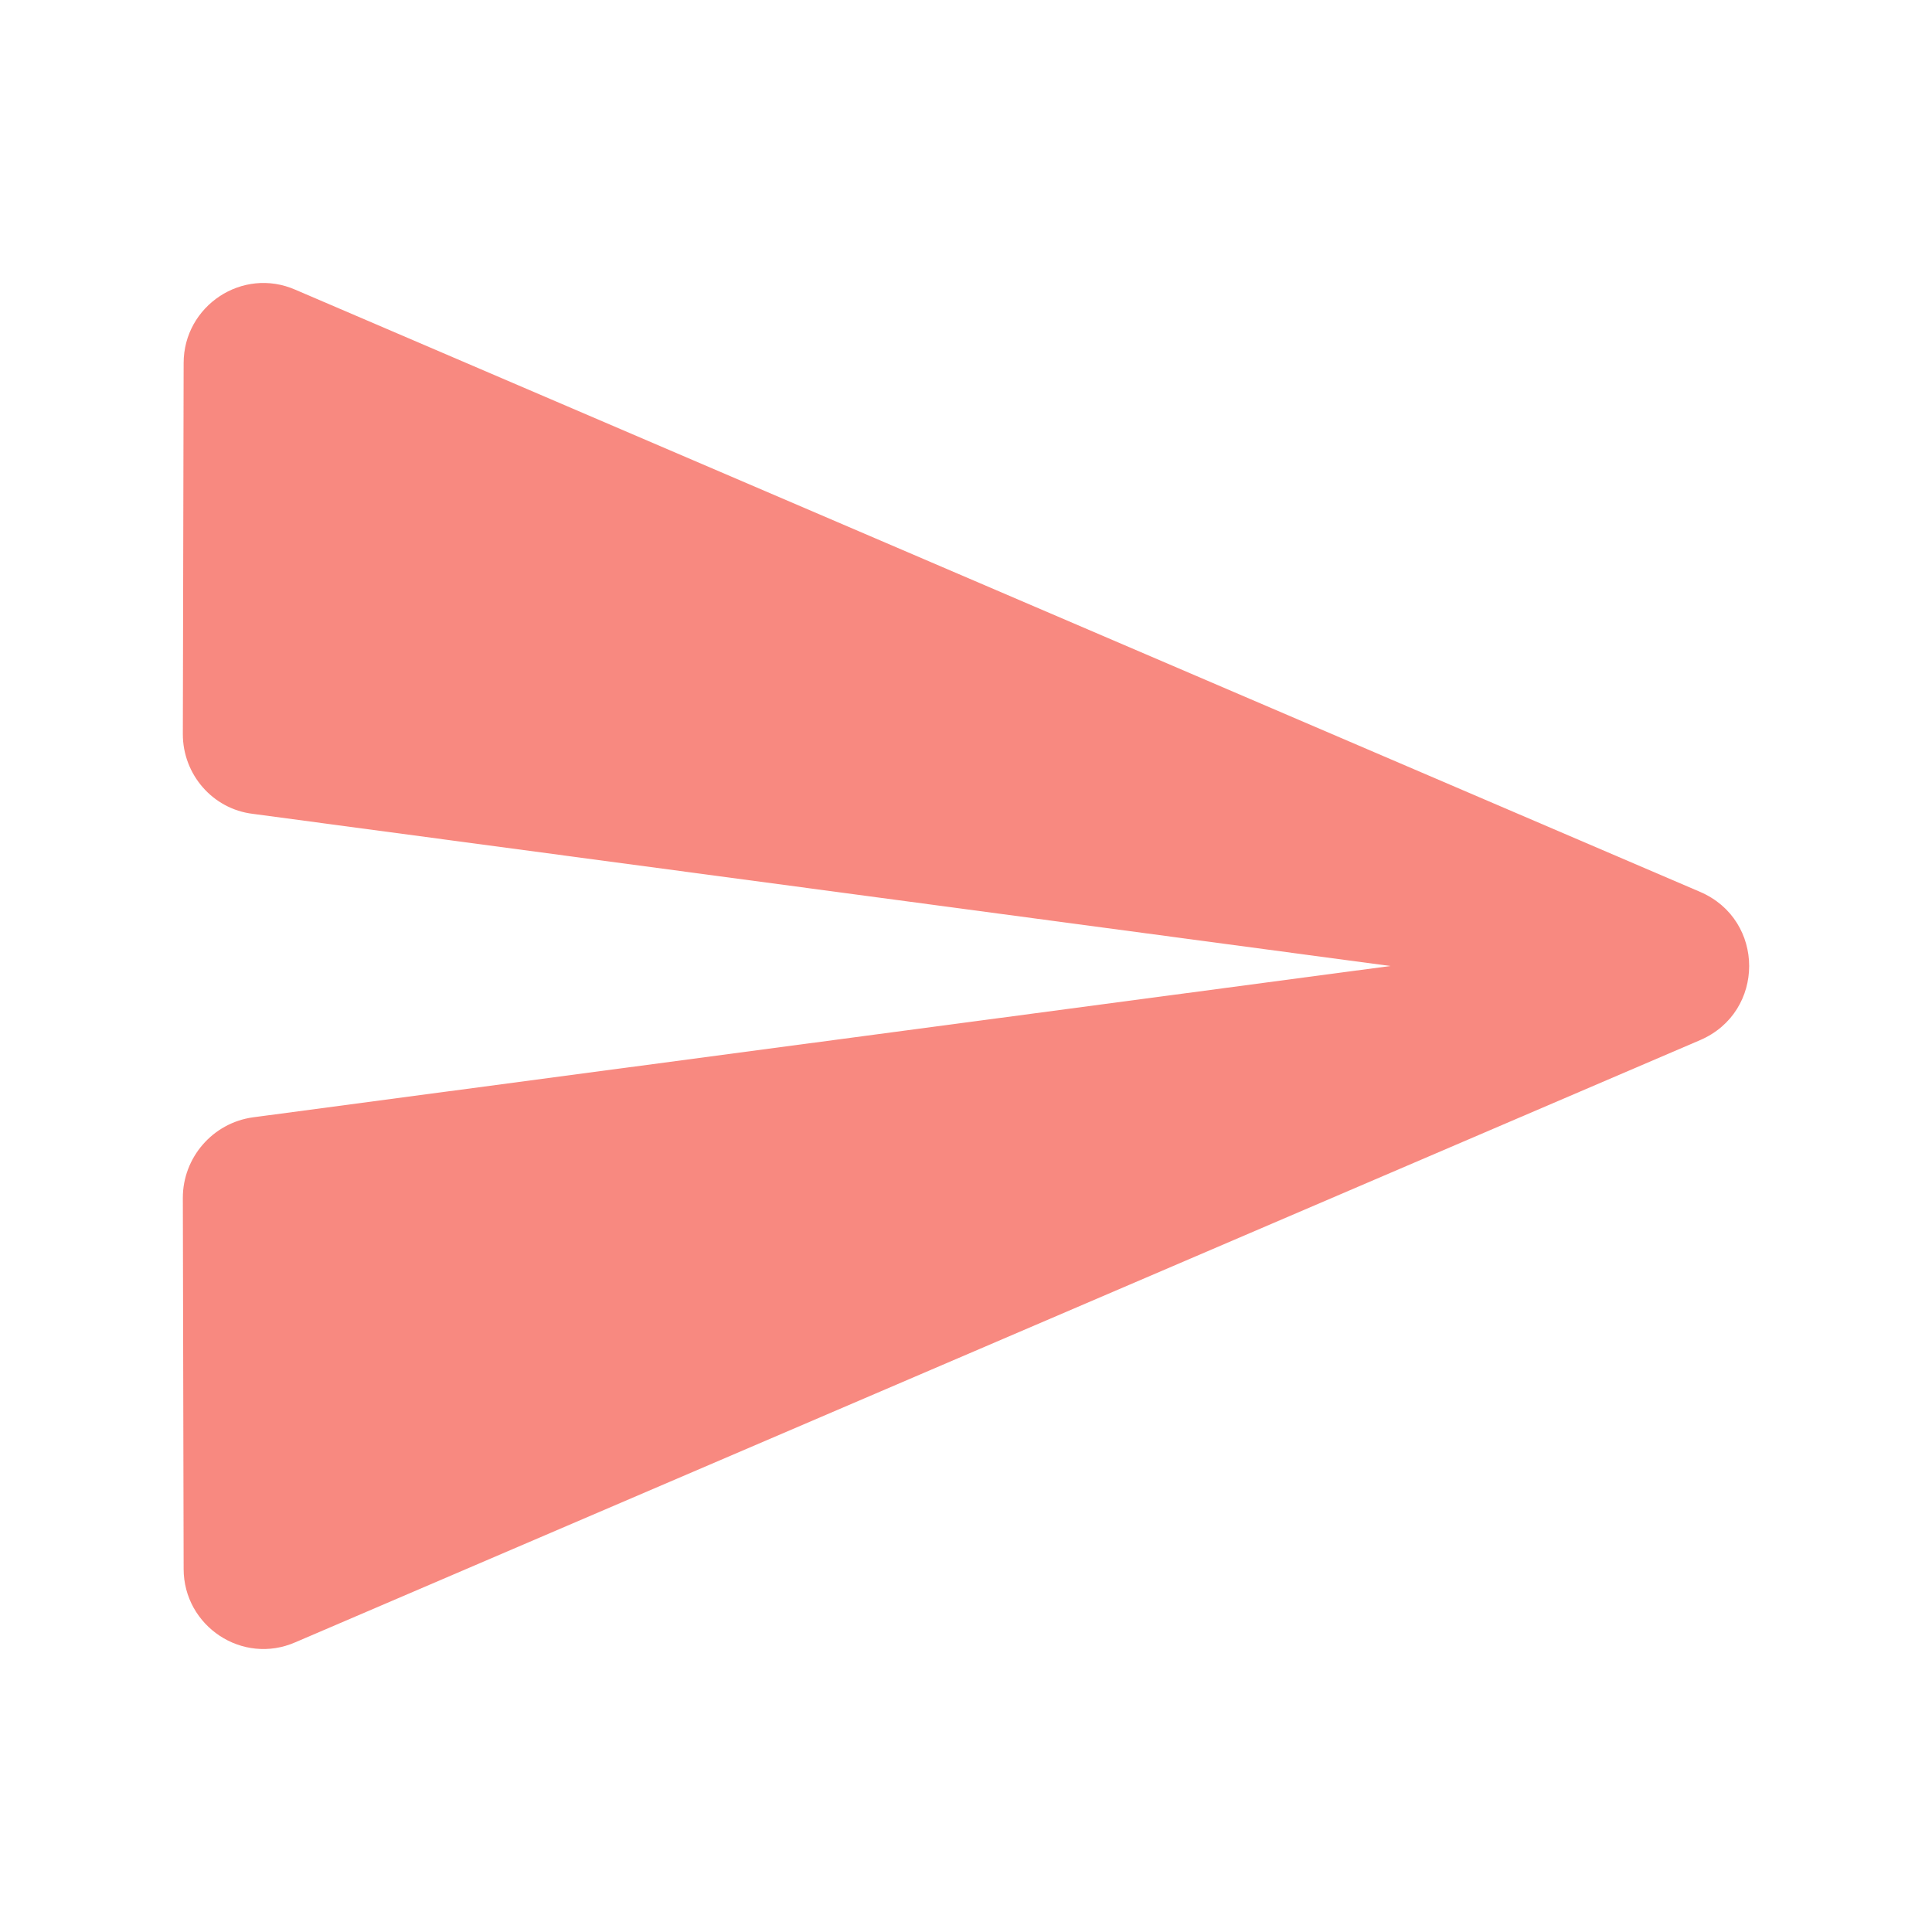
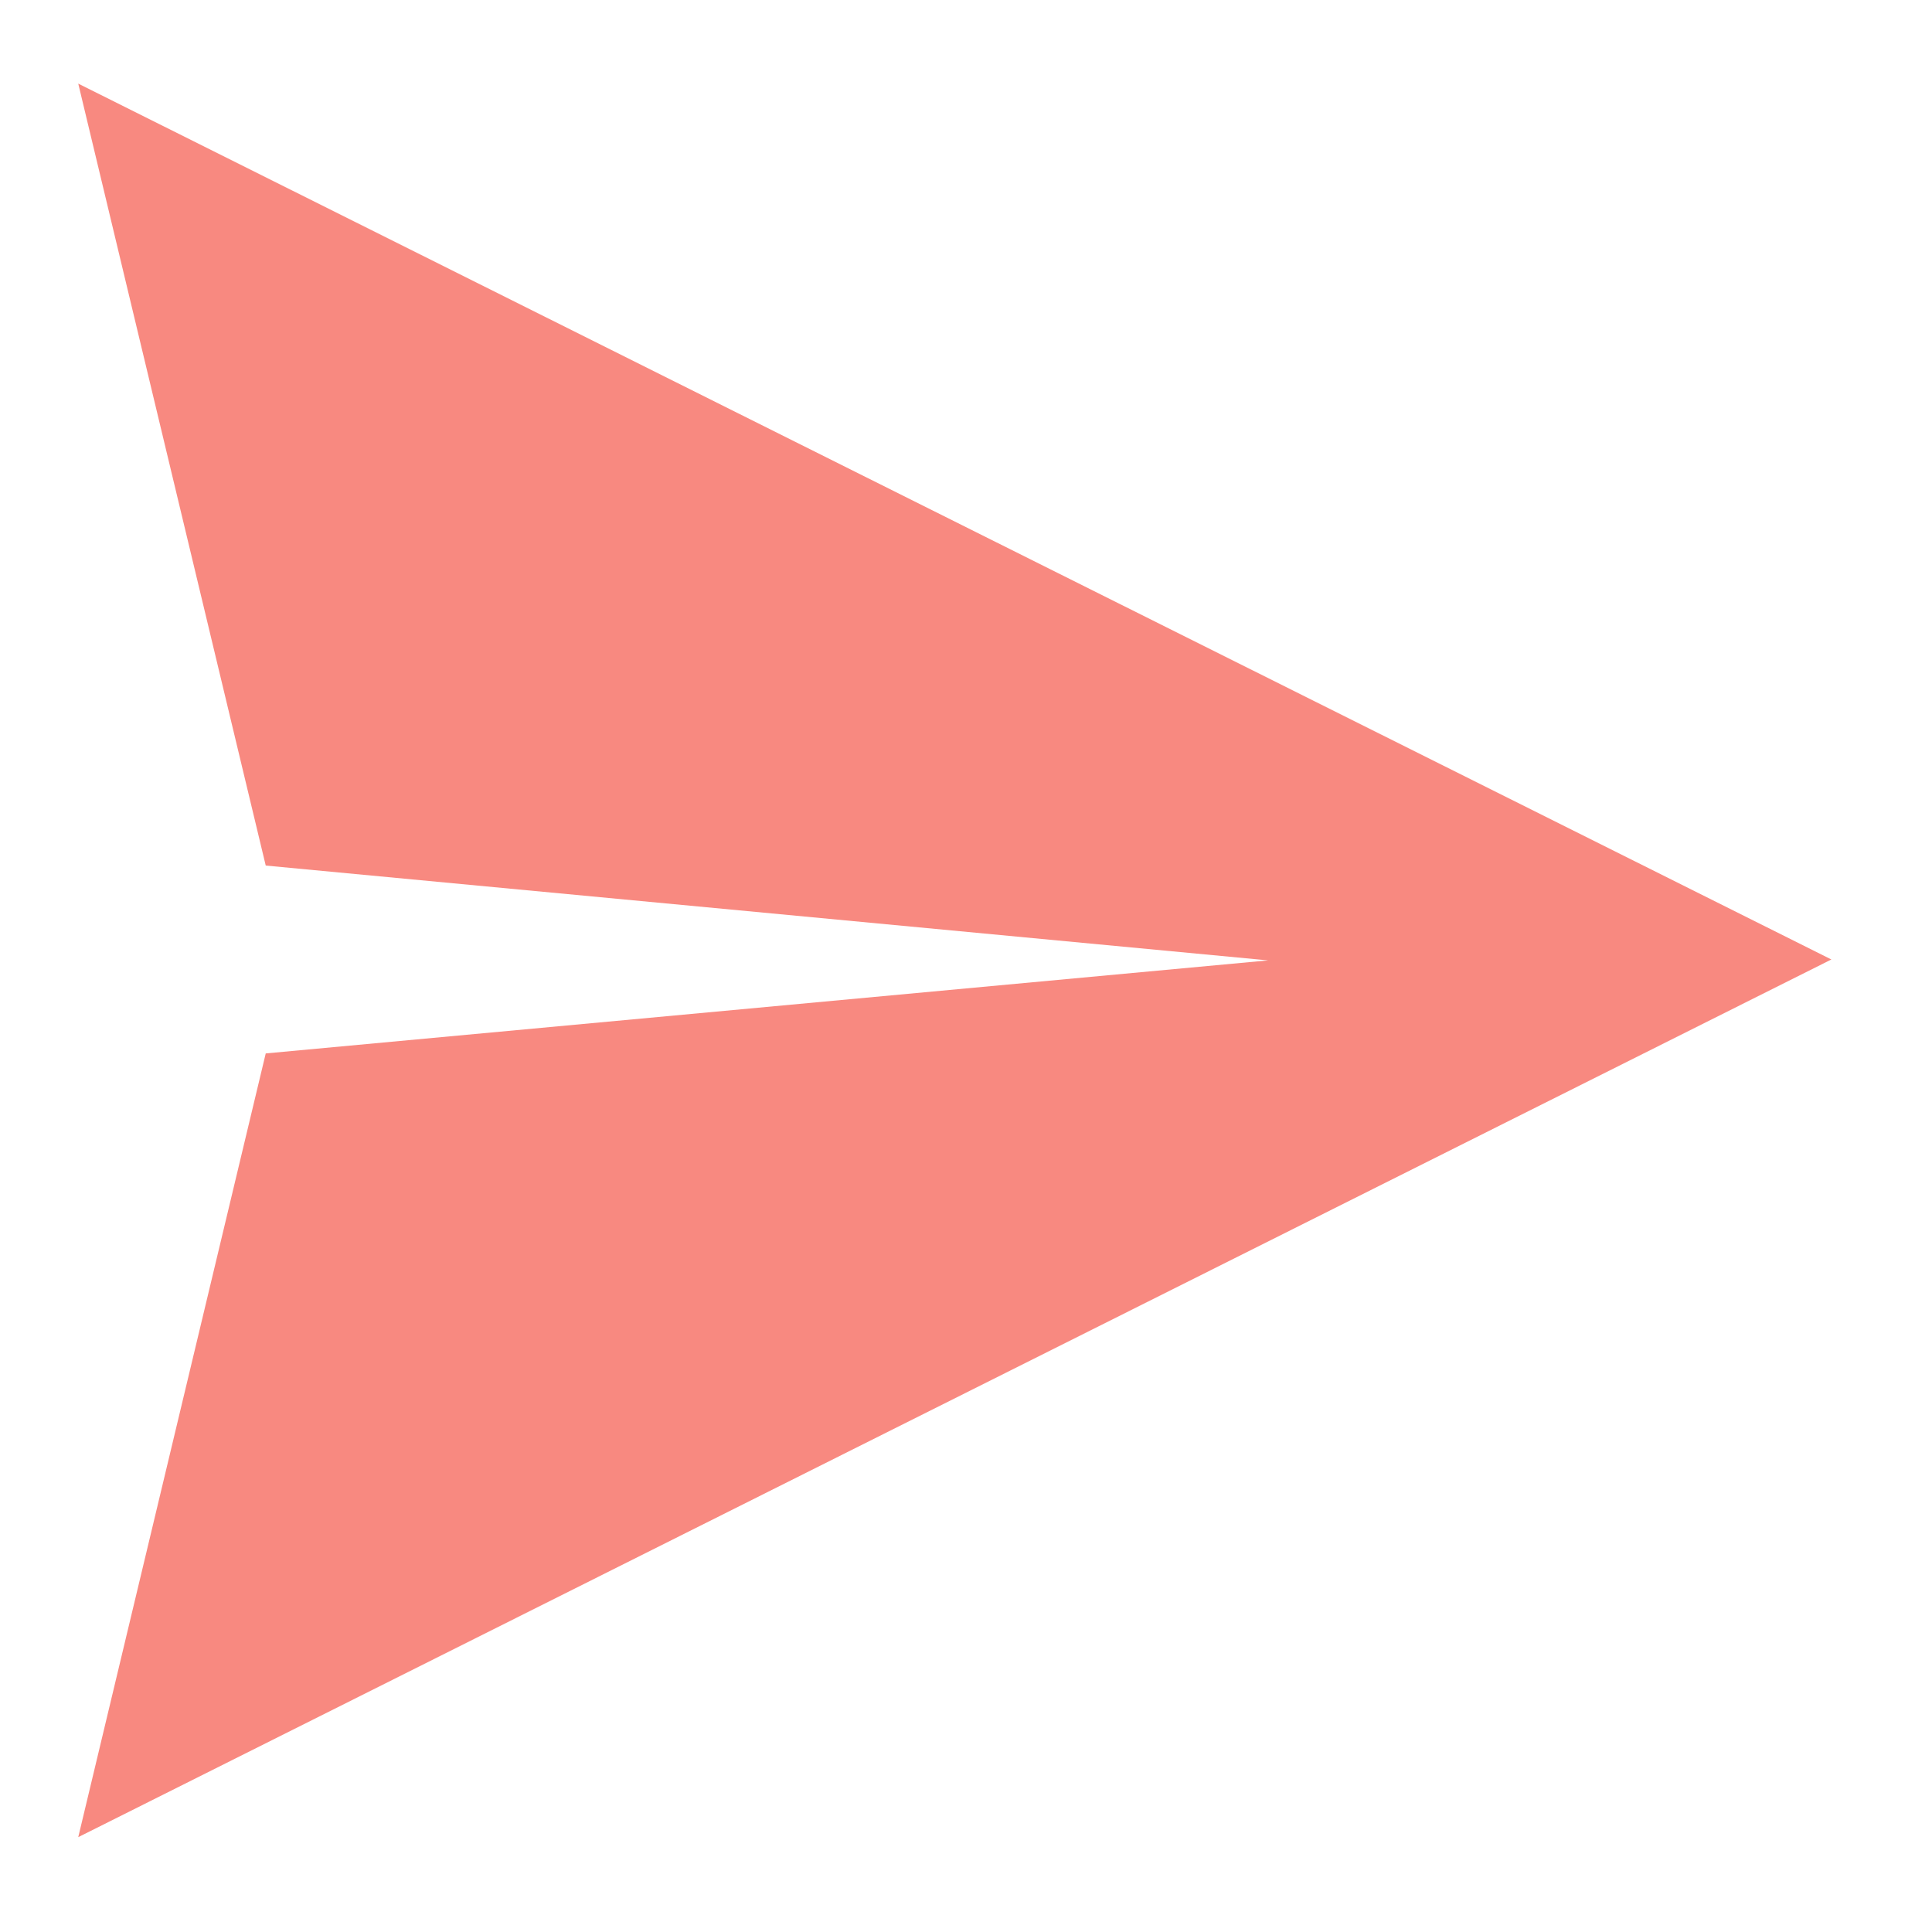
<svg xmlns="http://www.w3.org/2000/svg" id="svg3621" version="1.1" width="96" height="96">
  <defs id="defs3625" />
-   <path d="m 14.685,81.6 69.8,-29.92 c 3.24,-1.4 3.24,-5.96 0,-7.36 L 14.685,14.4 c -2.64,-1.16 -5.56,0.8 -5.56,3.64 l -0.04,18.44 c 0,2 1.48,3.72 3.48,3.96 l 56.52,7.56 -56.52,7.52 c -2,0.28 -3.48,2 -3.48,4 l 0.04,18.44 c 0,2.84 2.92,4.8 5.56,3.64 z" id="path2017" style="fill:#f44336;fill-opacity:0.627;stroke-width:2" />
+   <path style="fill:#f44336;fill-opacity:0.627;stroke:none" d="M 3.888,4.155 91,47.676 3.888,91.287 13.204,52.344 63.013,47.721 13.204,43.009 Z" id="path3633" />
</svg>
